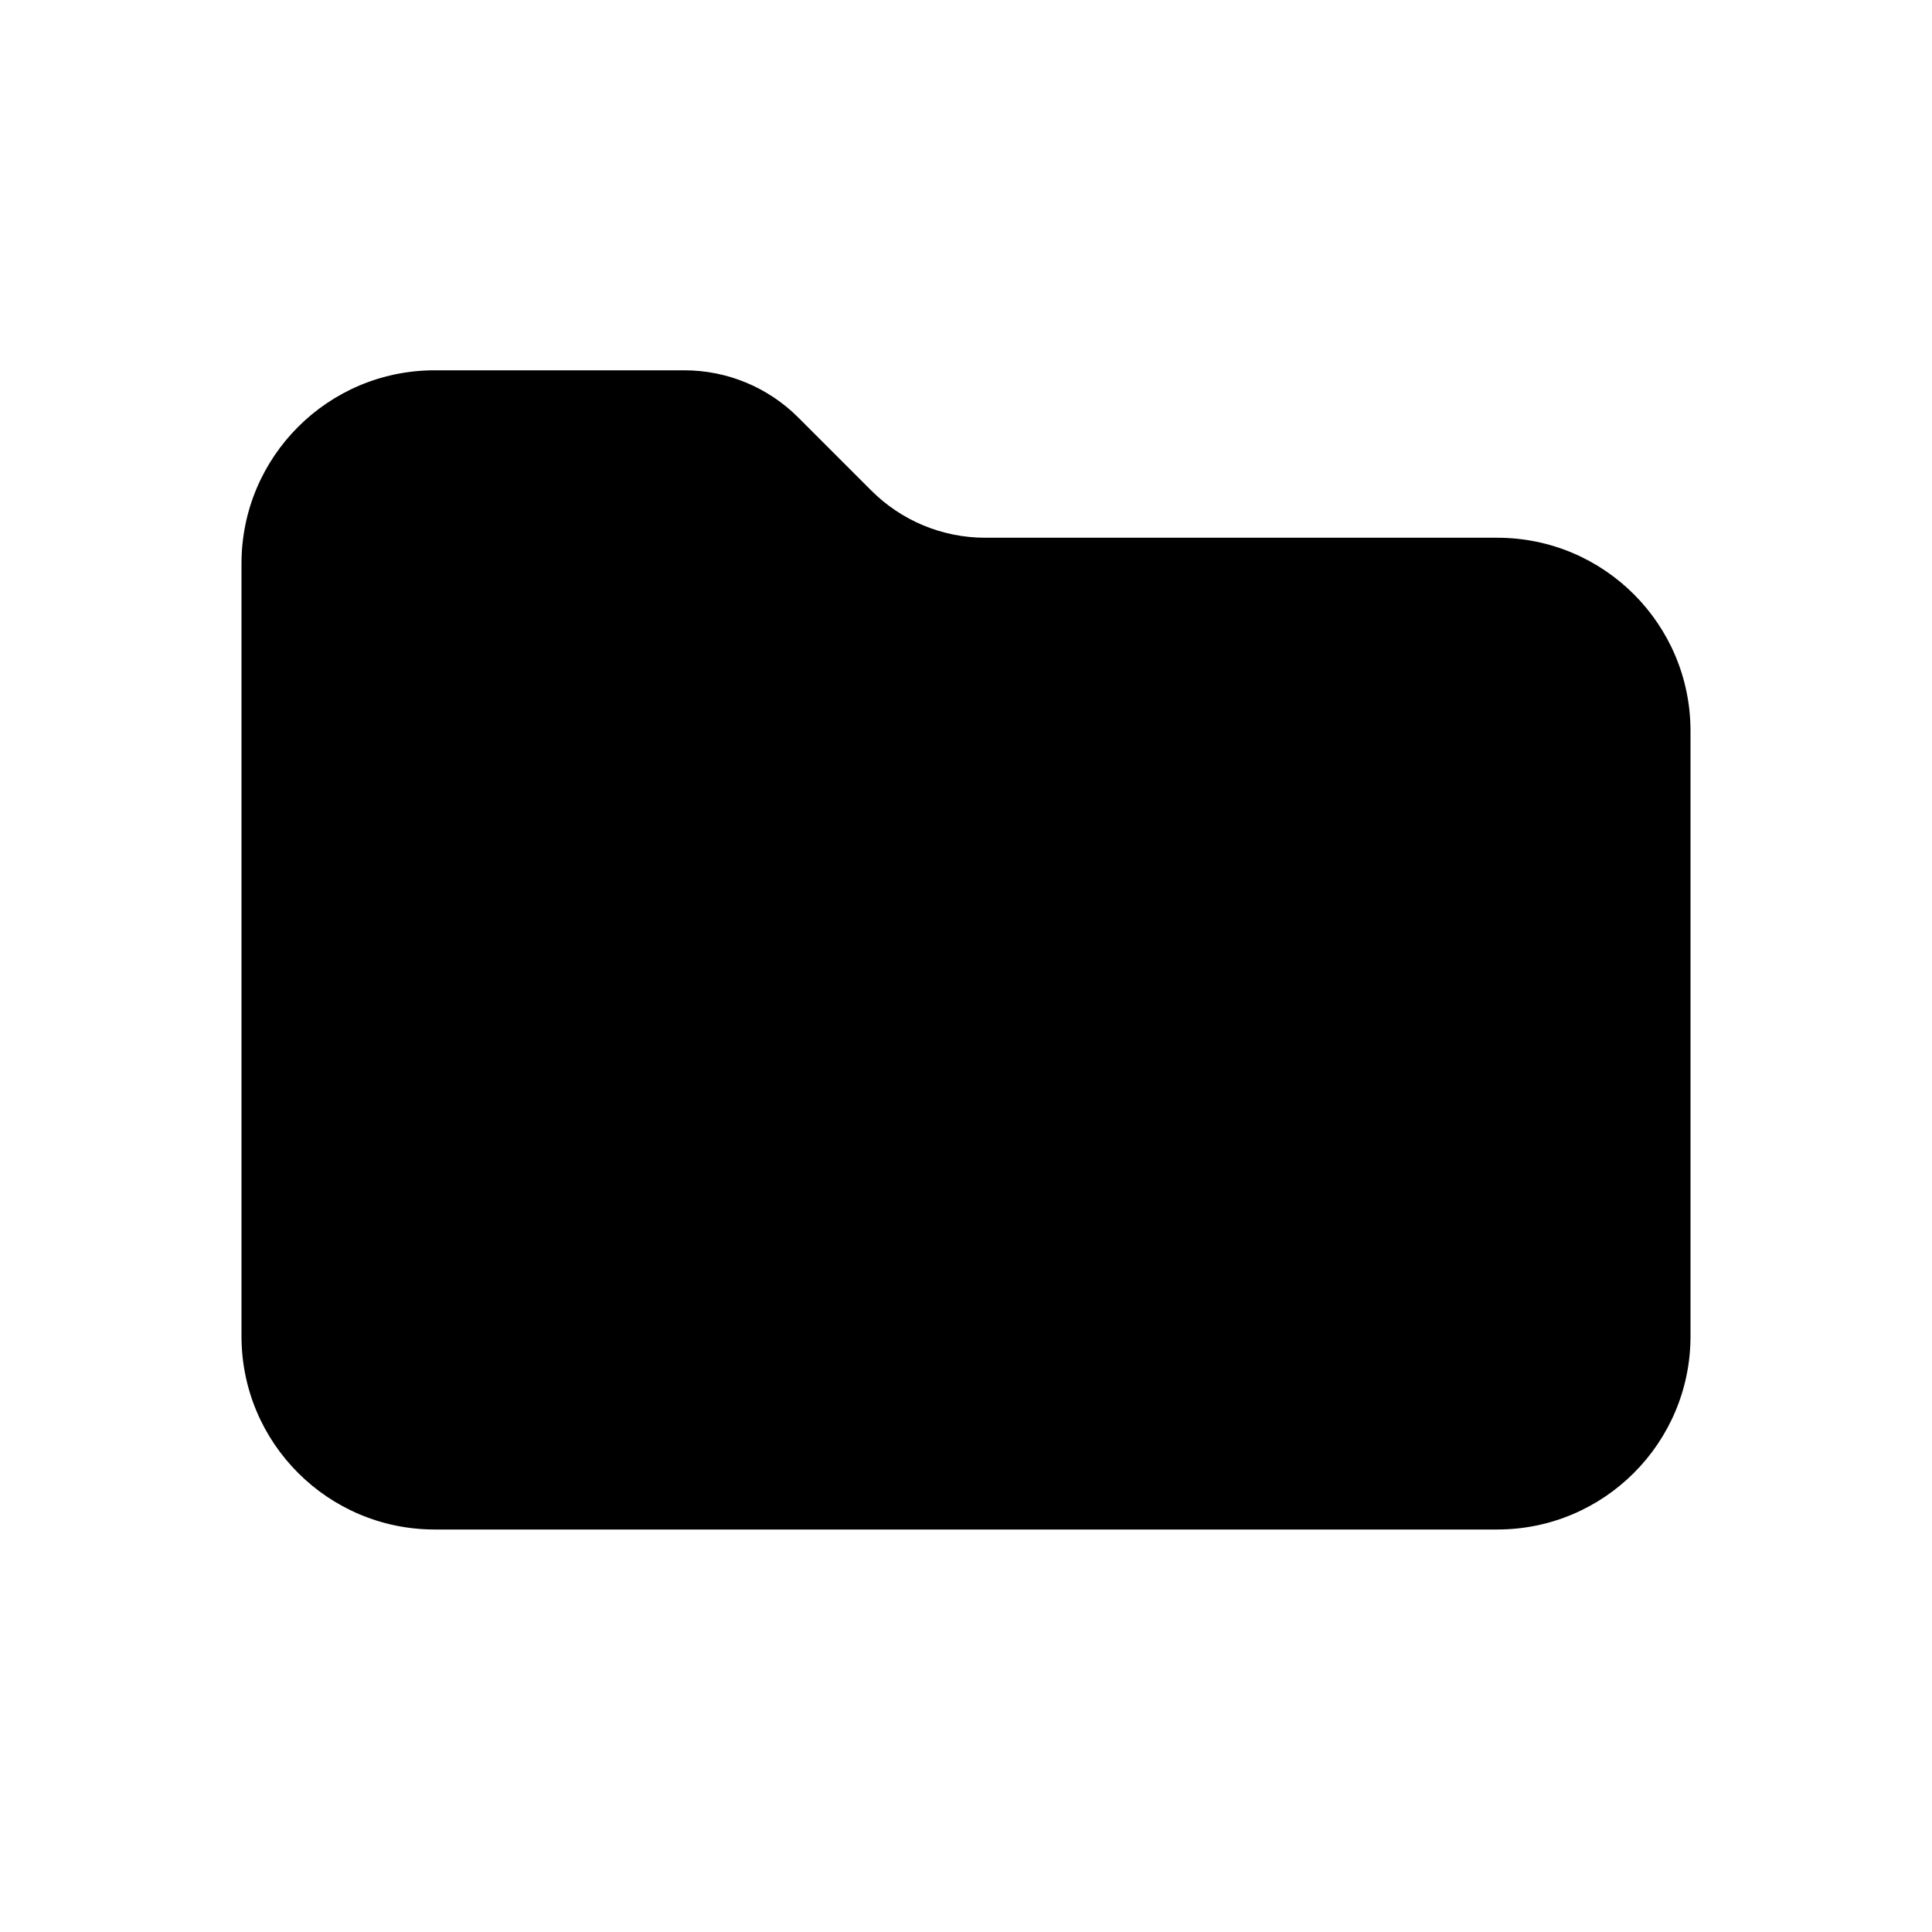
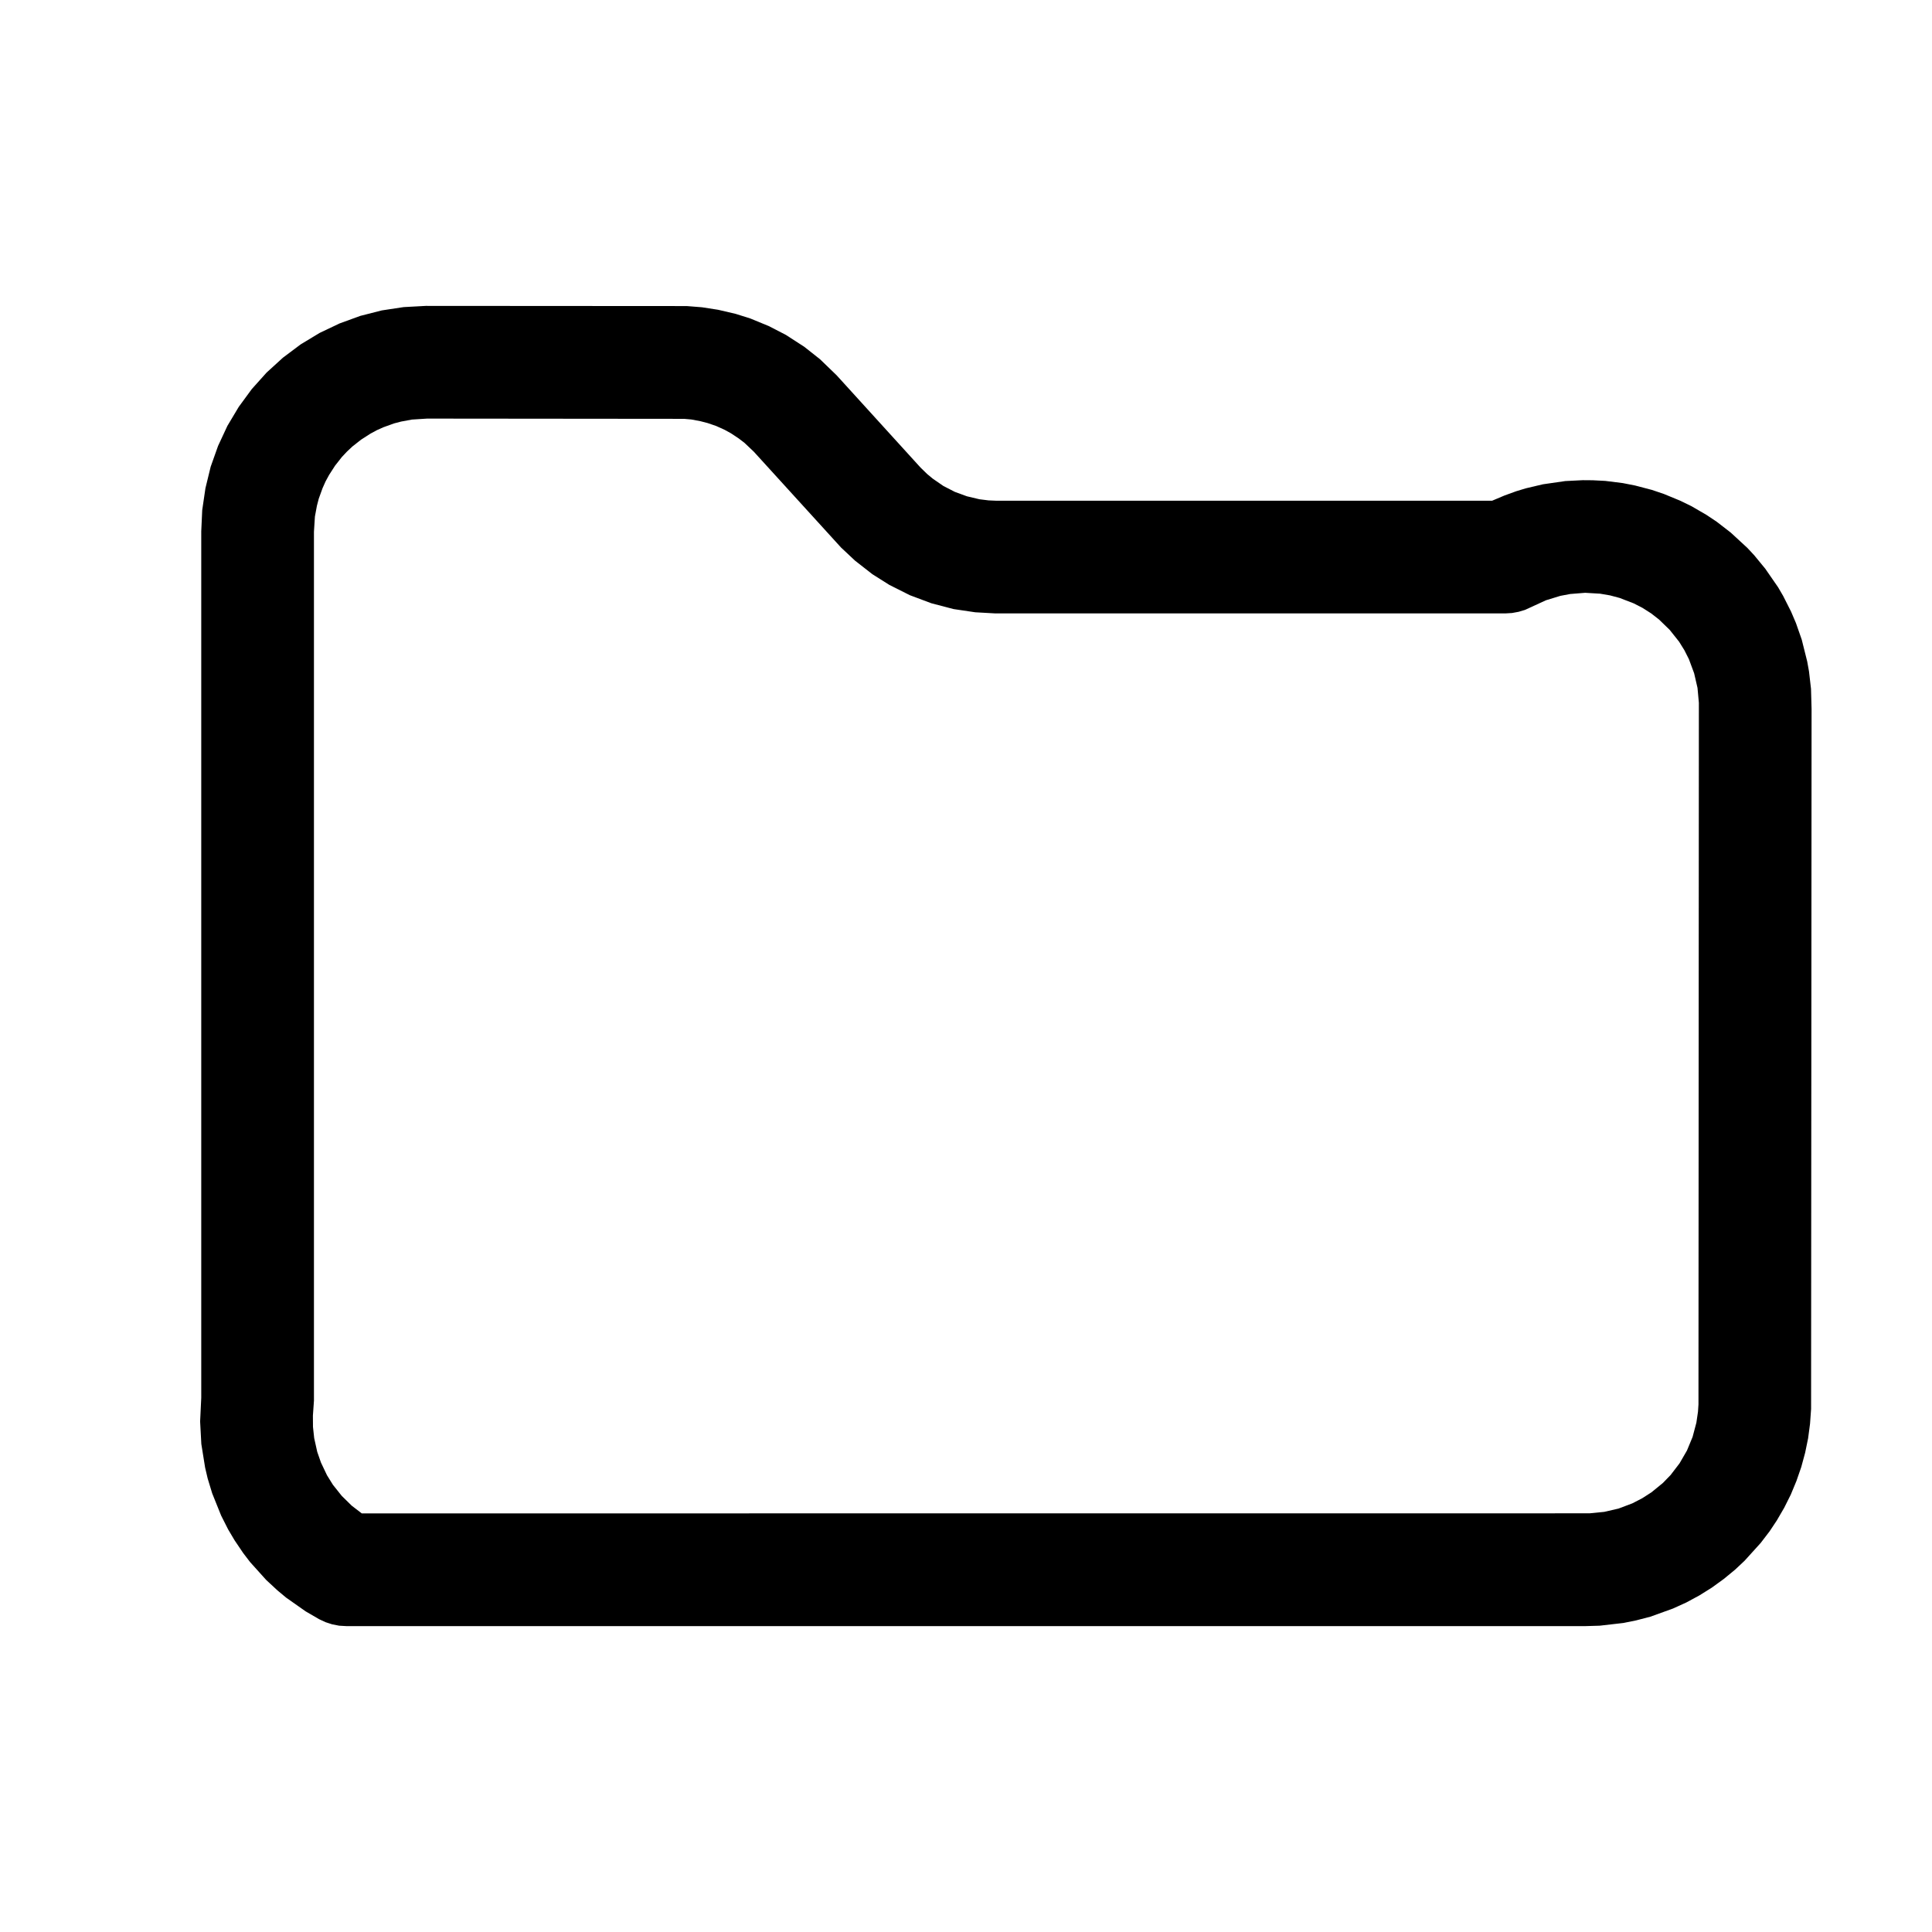
- <svg xmlns="http://www.w3.org/2000/svg" viewBox="0 0 24 24" width="24" height="24" fill="#000000">
-   <path d="M3 7a2.4 2.4 0 0 1 2.4-2.4h3.1a2 2 0 0 1 1.42.59l.9.9a2 2 0 0 0 1.42.59H18.6A2.4 2.4 0 0 1 21 9.08V16.6A2.4 2.4 0 0 1 18.6 19H5.4A2.4 2.4 0 0 1 3 16.6Z" />
+ <svg xmlns="http://www.w3.org/2000/svg" viewBox="0 0 24 24" width="24" height="24">
+   <path fill="#000000" fill-rule="evenodd" d="M2.500 6.600L2.500 17.363L2.486 17.658L2.501 17.938L2.548 18.231L2.580 18.367L2.636 18.551L2.747 18.827L2.834 18.999L2.914 19.134L3.022 19.294L3.107 19.405L3.306 19.626L3.447 19.757L3.554 19.846L3.797 20.017L3.964 20.114L4.043 20.151L4.126 20.178L4.213 20.195L4.300 20.200L19.700 20.200L19.872 20.195L20.167 20.161L20.325 20.129L20.502 20.083L20.782 19.982L20.949 19.906L21.110 19.819L21.265 19.722L21.414 19.614L21.555 19.498L21.672 19.388L21.872 19.167L21.983 19.022L22.072 18.888L22.164 18.730L22.246 18.566L22.316 18.397L22.376 18.224L22.424 18.047L22.461 17.867L22.485 17.686L22.498 17.503L22.504 8.805L22.497 8.557L22.472 8.340L22.450 8.218L22.382 7.946L22.310 7.740L22.249 7.597L22.151 7.403L22.088 7.295L21.929 7.065L21.791 6.897L21.706 6.806L21.500 6.616L21.328 6.483L21.198 6.396L21.010 6.287L20.870 6.219L20.669 6.136L20.521 6.086L20.311 6.031L20.158 6.001L19.942 5.974L19.786 5.966L19.662 5.965L19.444 5.976L19.167 6.016L18.955 6.066L18.836 6.102L18.690 6.155L18.536 6.220L12.372 6.220L12.280 6.216L12.167 6.202L12.011 6.165L11.861 6.110L11.719 6.037L11.587 5.946L11.517 5.888L11.435 5.808L10.392 4.661L10.187 4.463L9.991 4.308L9.762 4.160L9.551 4.051L9.320 3.956L9.139 3.899L8.920 3.848L8.720 3.817L8.531 3.802L5.289 3.800L5.014 3.815L4.743 3.856L4.476 3.924L4.218 4.018L3.970 4.136L3.735 4.278L3.515 4.443L3.312 4.628L3.128 4.833L2.966 5.054L2.825 5.290L2.709 5.539L2.617 5.798L2.552 6.065L2.512 6.337ZM3.900 6.606L3.912 6.417L3.937 6.282L3.960 6.194L4.007 6.064L4.044 5.981L4.088 5.900L4.162 5.785L4.247 5.677L4.310 5.610L4.377 5.547L4.485 5.462L4.600 5.388L4.681 5.344L4.764 5.307L4.894 5.260L4.982 5.237L5.117 5.212L5.306 5.200L8.497 5.203L8.588 5.211L8.700 5.232L8.789 5.255L8.897 5.292L9.001 5.339L9.081 5.383L9.176 5.446L9.249 5.502L9.365 5.612L10.449 6.803L10.622 6.965L10.837 7.133L11.048 7.266L11.303 7.394L11.570 7.494L11.845 7.566L12.115 7.606L12.364 7.620L18.700 7.620L18.783 7.615L18.865 7.600L18.945 7.576L19.204 7.457L19.383 7.402L19.505 7.379L19.691 7.364L19.877 7.375L20.000 7.396L20.120 7.428L20.294 7.495L20.405 7.552L20.510 7.619L20.608 7.695L20.742 7.825L20.858 7.971L20.924 8.077L20.980 8.188L21.045 8.363L21.087 8.545L21.104 8.730L21.099 17.446L21.093 17.537L21.073 17.673L21.026 17.850L20.956 18.019L20.864 18.178L20.753 18.323L20.657 18.422L20.515 18.538L20.400 18.612L20.278 18.675L20.106 18.740L19.928 18.781L19.746 18.799L4.494 18.800L4.369 18.704L4.245 18.582L4.136 18.445L4.062 18.326L3.987 18.168L3.941 18.036L3.903 17.865L3.888 17.726L3.887 17.586L3.900 17.400Z" />
</svg>
